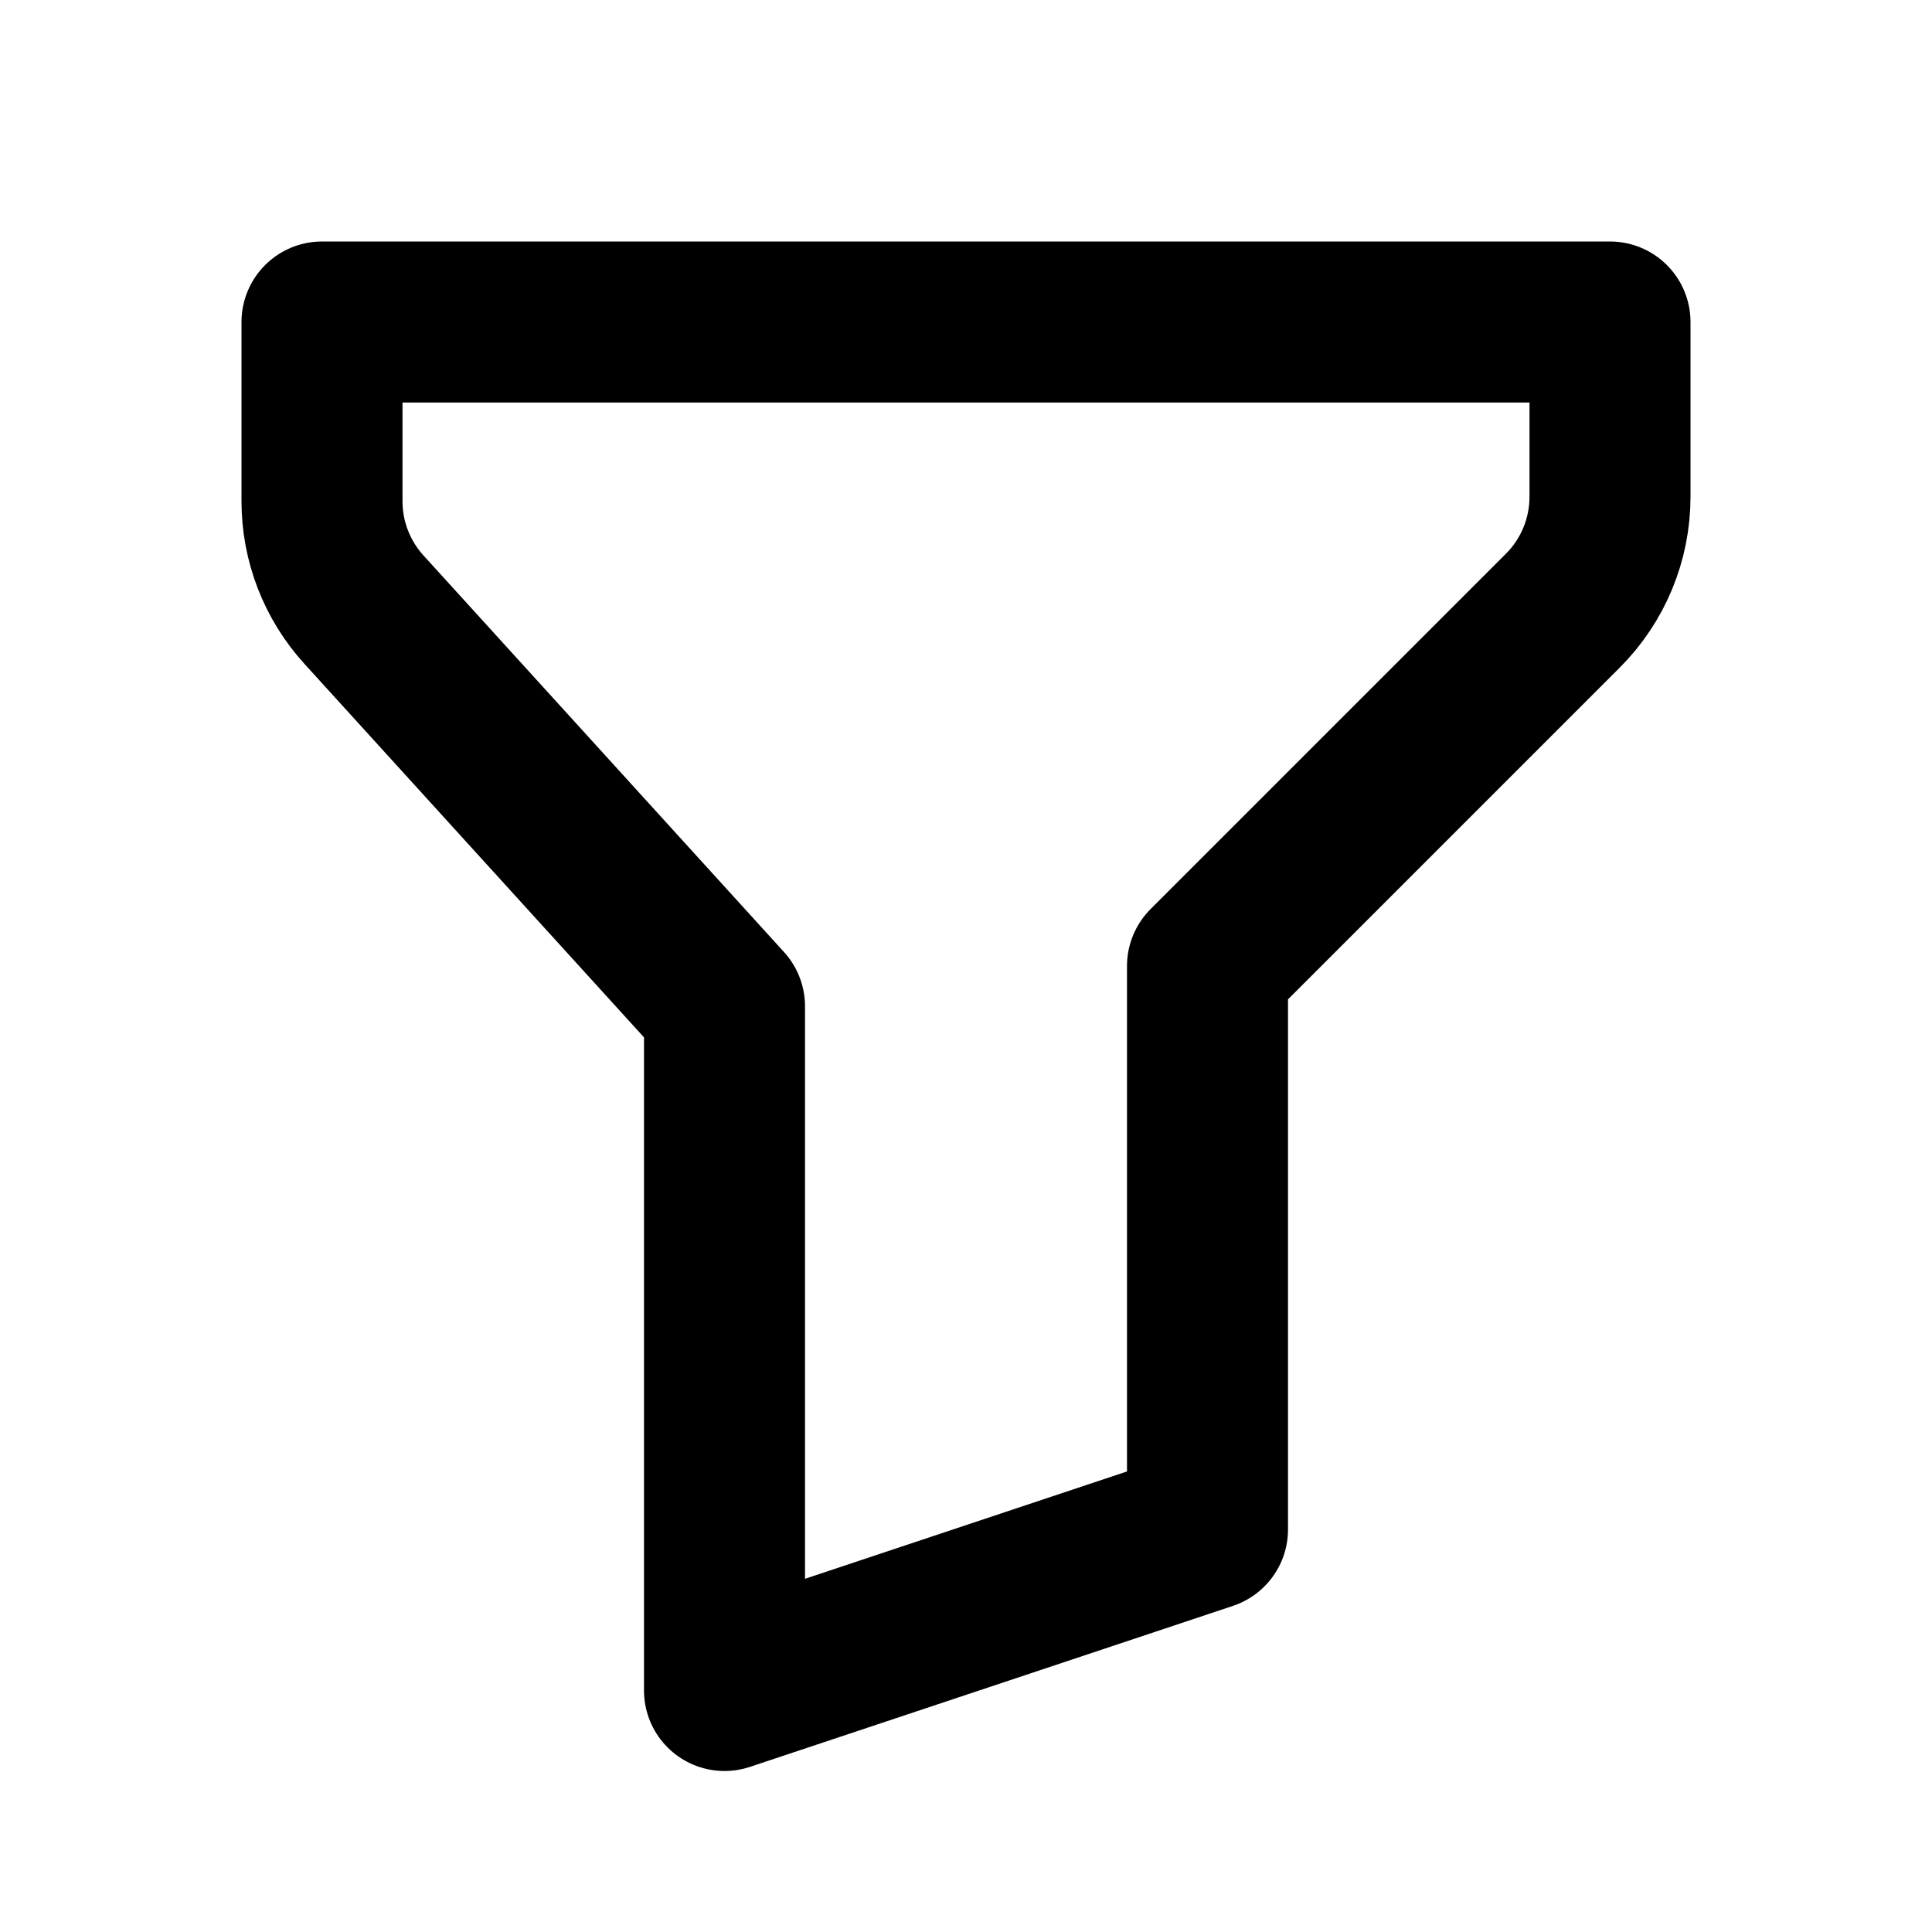
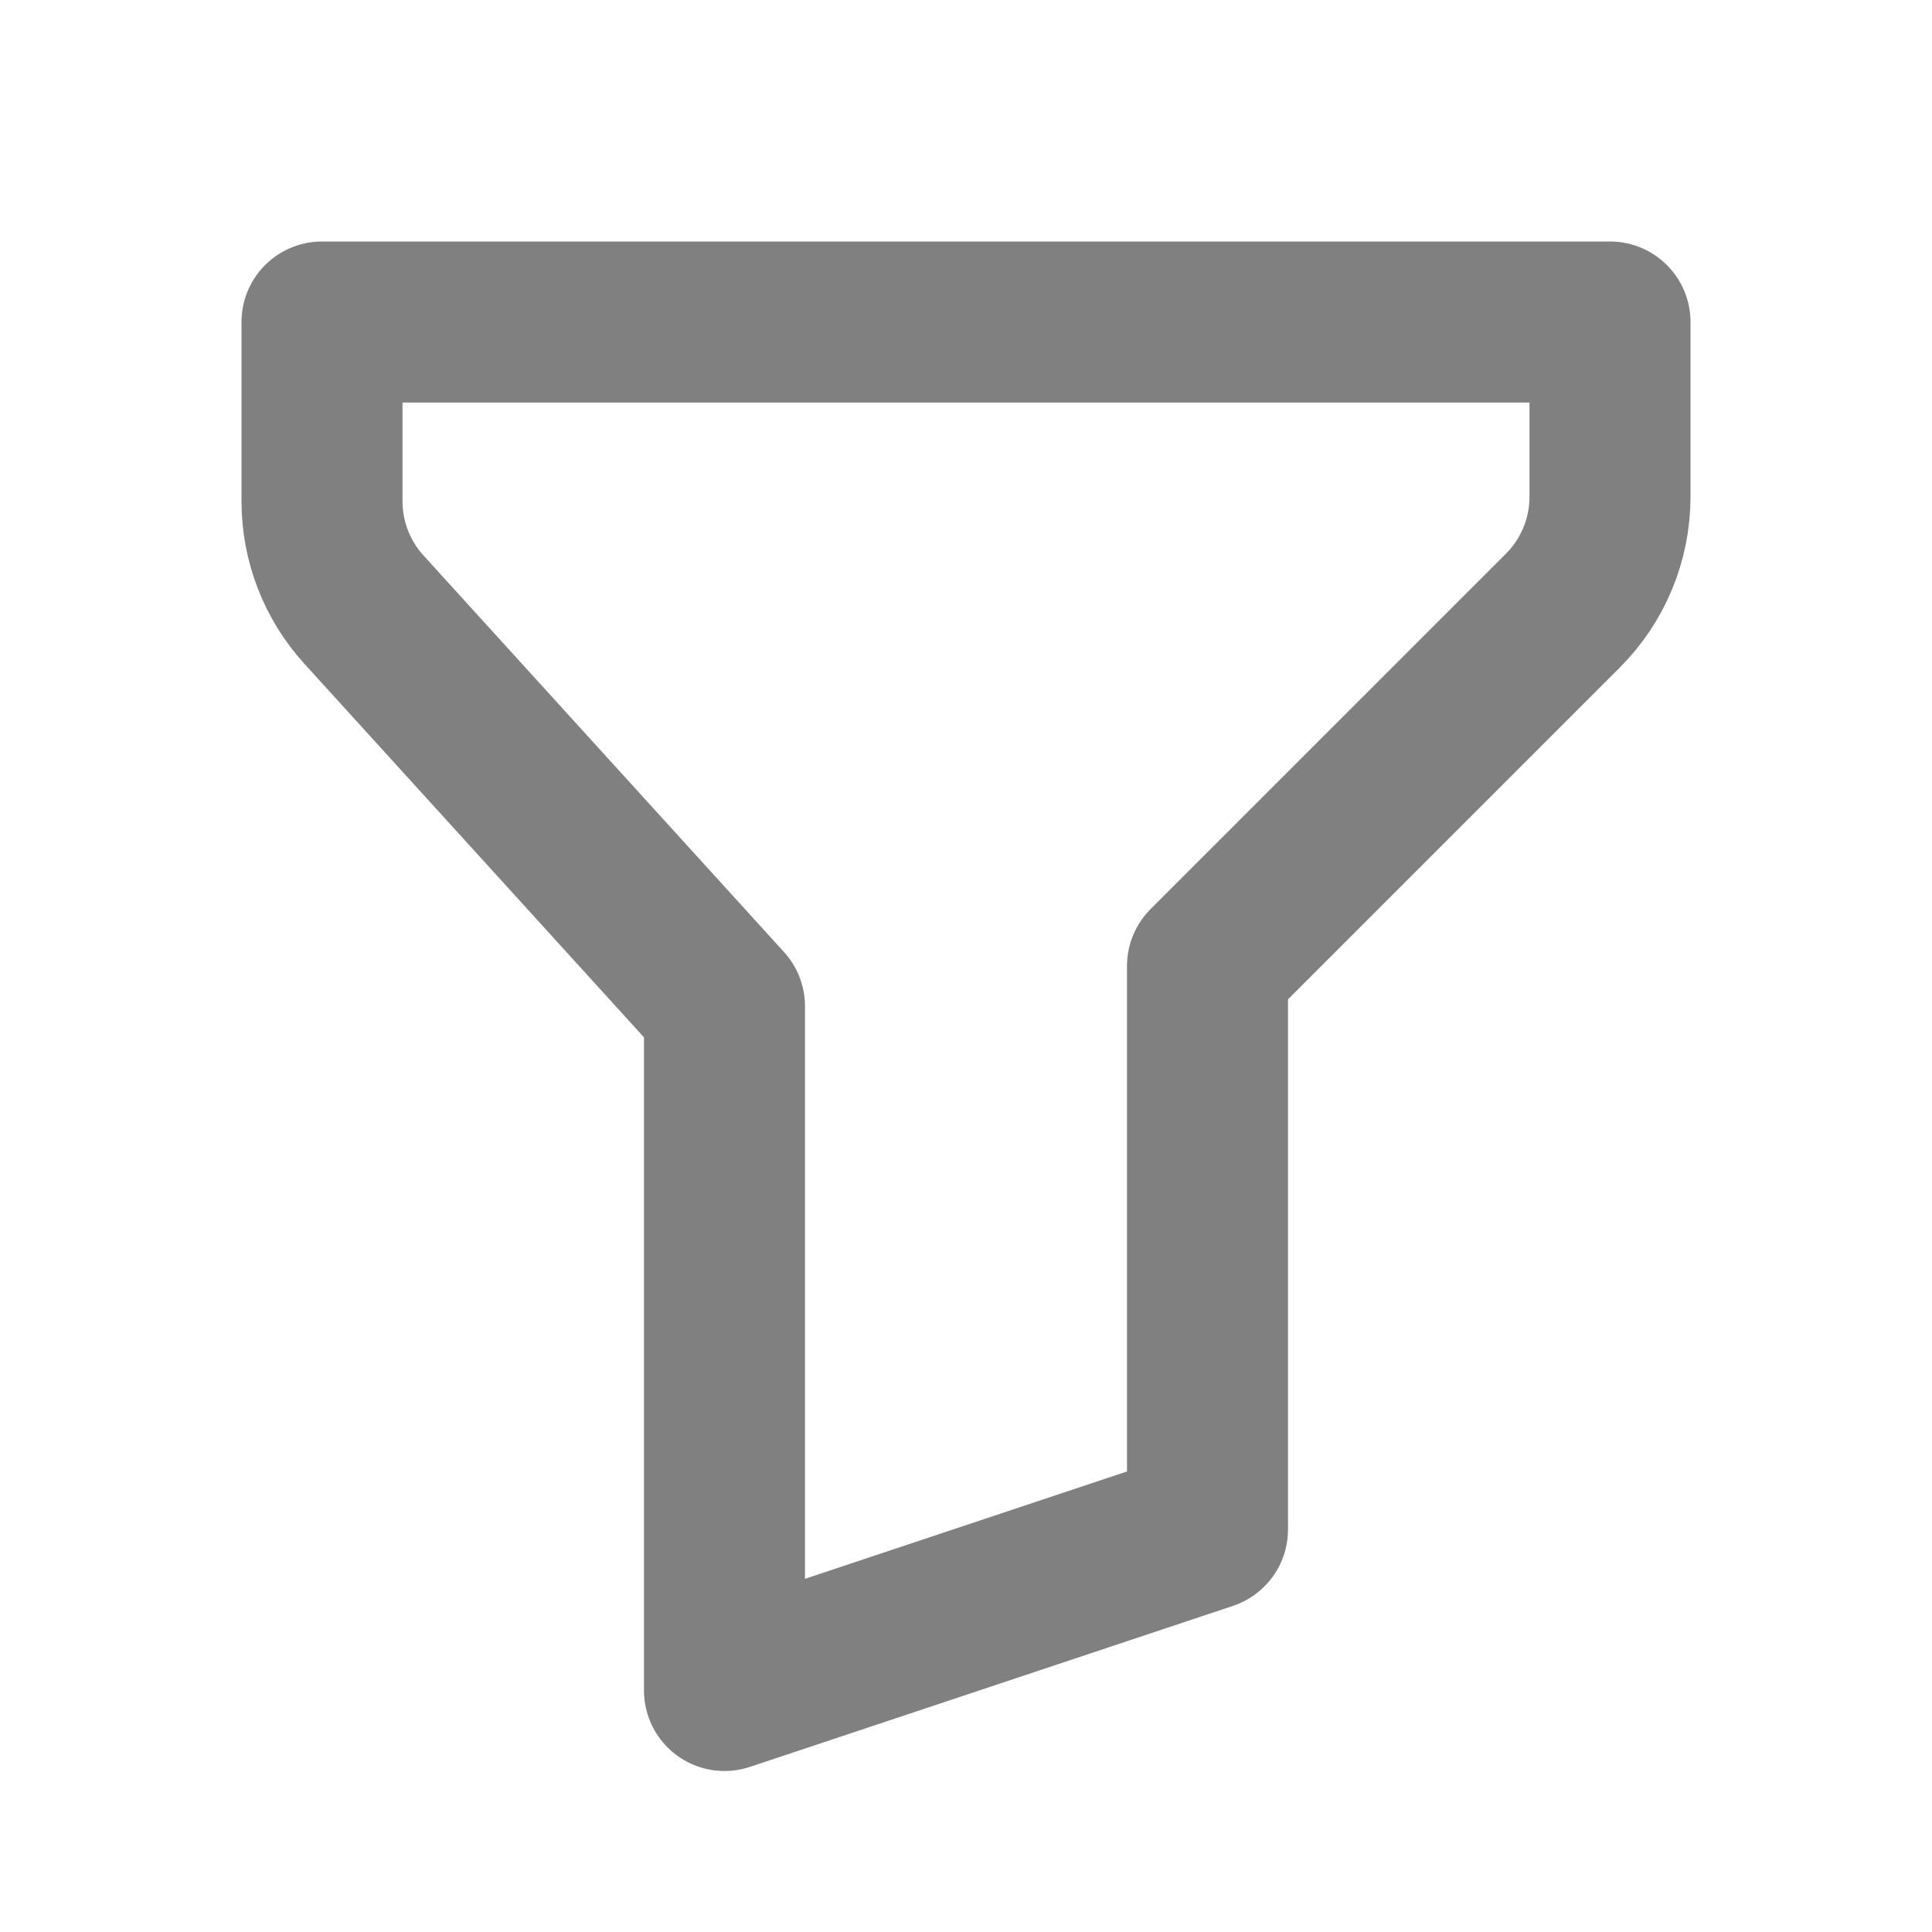
- <svg xmlns="http://www.w3.org/2000/svg" width="24" height="24" viewBox="0 0 24 24" fill="none" stroke="currentColor" stroke-width="2" stroke-linecap="round" stroke-linejoin="round" class="icon icon-tabler icons-tabler-outline icon-tabler-filter">
+ <svg xmlns="http://www.w3.org/2000/svg" width="24" height="24" viewBox="0 0 24 24" fill="none" stroke="gray" stroke-width="2" stroke-linecap="round" stroke-linejoin="round" class="icon icon-tabler icons-tabler-outline icon-tabler-filter">
  <path stroke="none" d="M0 0h24v24H0z" fill="none" />
  <path d="M4 4h16v2.172a2 2 0 0 1 -.586 1.414l-4.414 4.414v7l-6 2v-8.5l-4.48 -4.928a2 2 0 0 1 -.52 -1.345v-2.227z" />
</svg>
